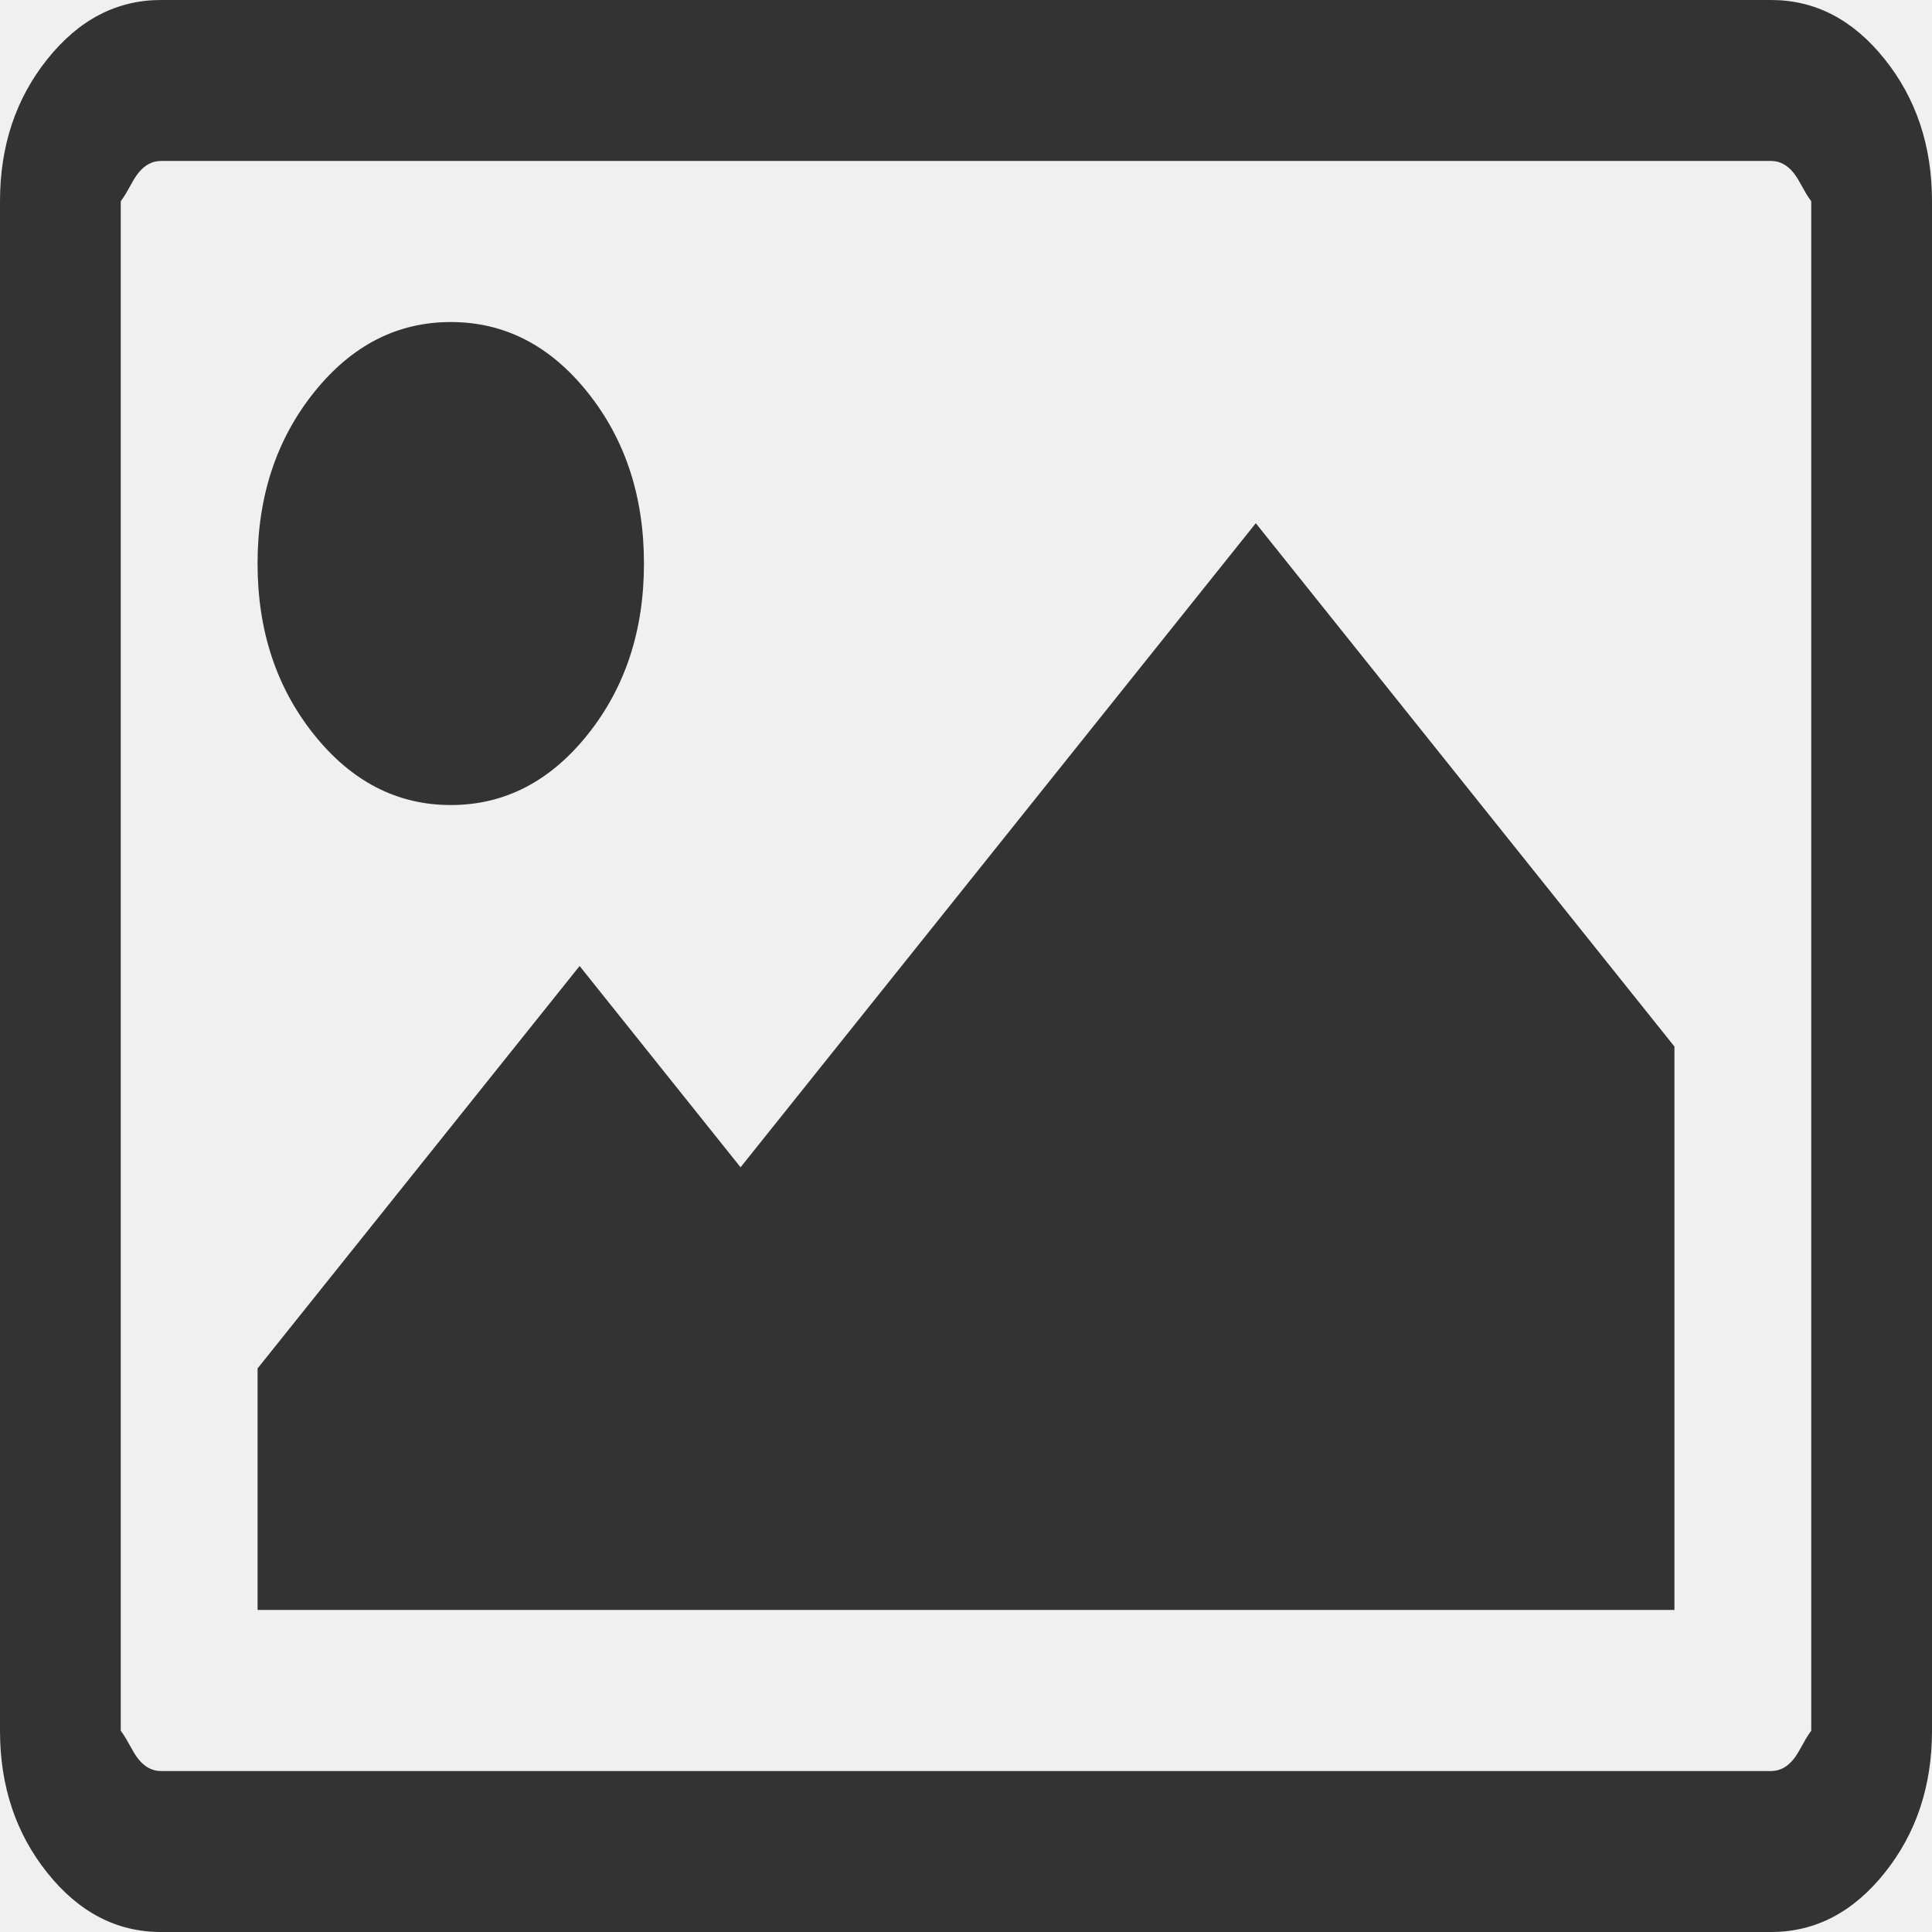
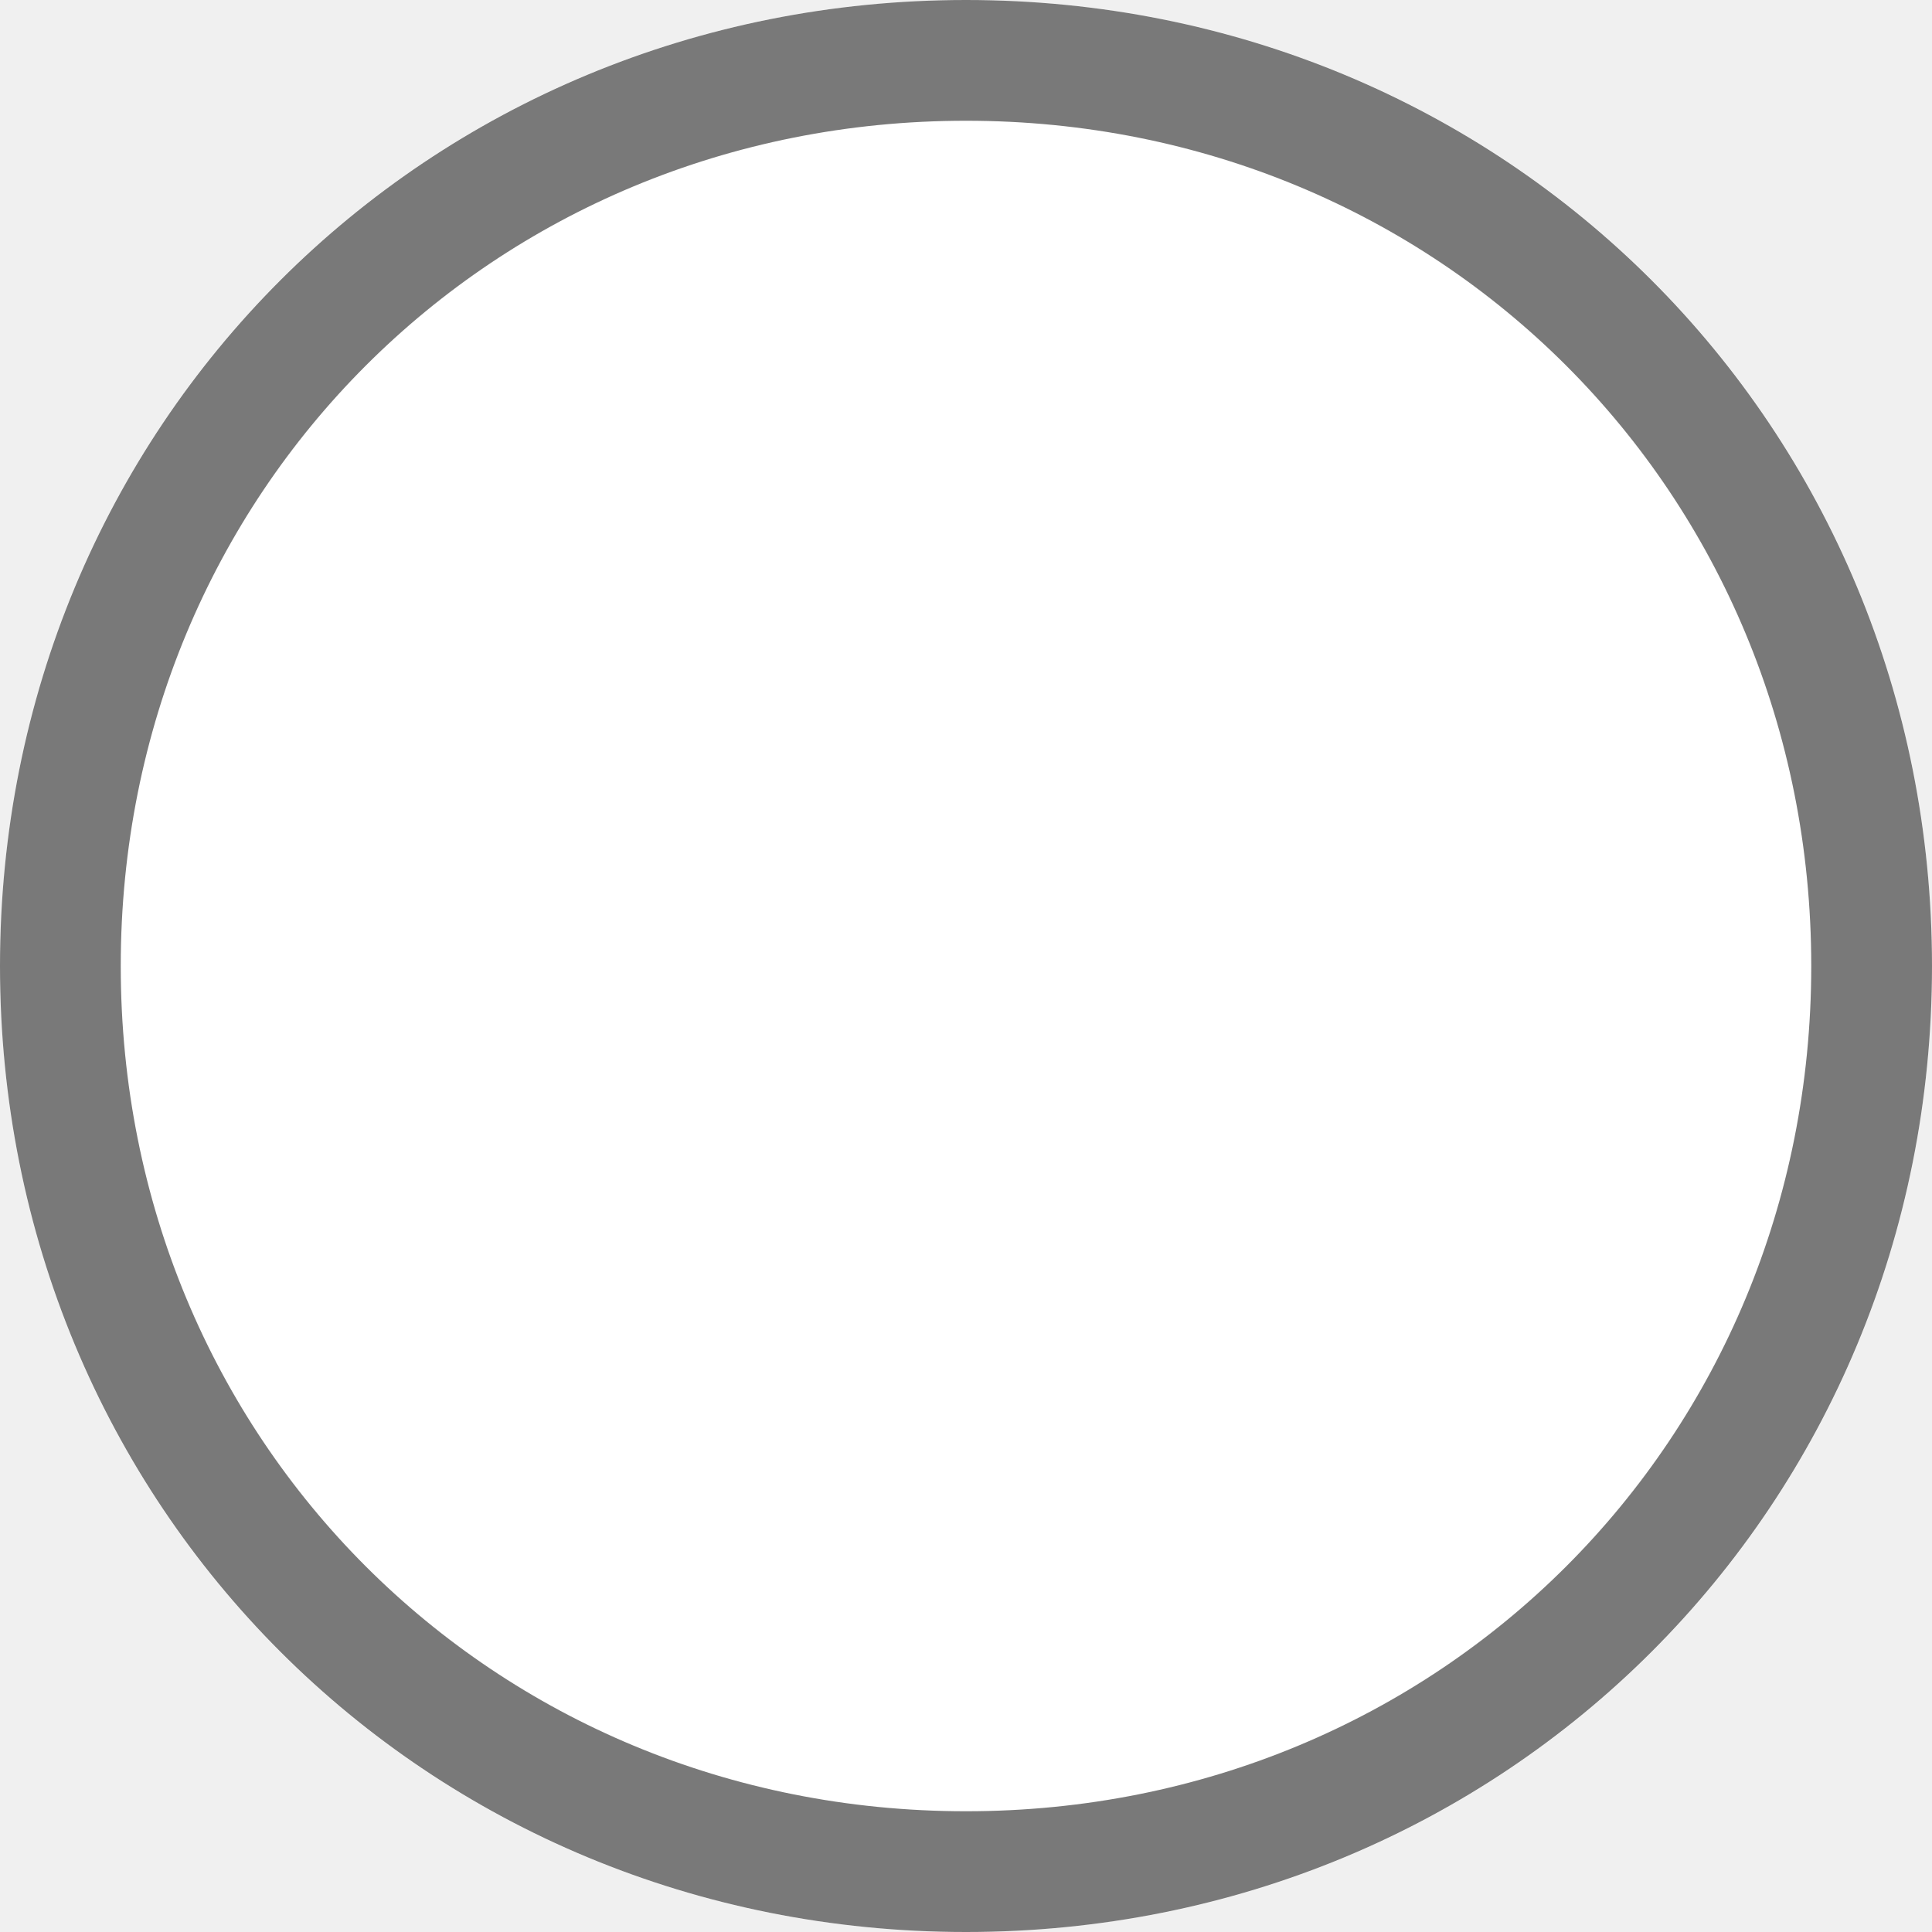
- <svg xmlns="http://www.w3.org/2000/svg" version="1.1" width="16px" height="16px">
-   <g transform="matrix(1 0 0 1 0 -3 )">
-     <path d="M 4.867 3.25  C 5.178 3.639  5.333 4.111  5.333 4.667  C 5.333 5.222  5.178 5.694  4.867 6.083  C 4.556 6.472  4.178 6.667  3.733 6.667  C 3.289 6.667  2.911 6.472  2.6 6.083  C 2.289 5.694  2.133 5.222  2.133 4.667  C 2.133 4.111  2.289 3.639  2.6 3.25  C 2.911 2.861  3.289 2.667  3.733 2.667  C 4.178 2.667  4.556 2.861  4.867 3.25  Z M 10.4 4.333  L 13.867 8.667  L 13.867 13.333  L 2.133 13.333  L 2.133 11.333  L 4.8 8  L 6.133 9.667  L 10.4 4.333  Z M 14.854 1.432  C 14.801 1.366  14.739 1.333  14.667 1.333  L 1.333 1.333  C 1.261 1.333  1.199 1.366  1.146 1.432  C 1.093 1.498  1.067 1.576  1 1.667  L 1 14.333  C 1.067 14.424  1.093 14.502  1.146 14.568  C 1.199 14.634  1.261 14.667  1.333 14.667  L 14.667 14.667  C 14.739 14.667  14.801 14.634  14.854 14.568  C 14.907 14.502  14.933 14.424  15 14.333  L 15 1.667  C 14.933 1.576  14.907 1.498  14.854 1.432  Z M 15.608 0.49  C 15.869 0.816  16 1.208  16 1.667  L 16 14.333  C 16 14.792  15.869 15.184  15.608 15.51  C 15.347 15.837  15.033 16  14.667 16  L 1.333 16  C 0.967 16  0.653 15.837  0.392 15.51  C 0.131 15.184  0 14.792  0 14.333  L 0 1.667  C 0 1.208  0.131 0.816  0.392 0.49  C 0.653 0.163  0.967 0  1.333 0  L 14.667 0  C 15.033 0  15.347 0.163  15.608 0.49  Z " fill-rule="nonzero" fill="#333333" stroke="none" transform="matrix(1 0 0 1 0 3 )" />
-   </g>
+ <svg xmlns="http://www.w3.org/2000/svg" version="1.1" width="16px" height="16px" viewBox="216 438  16 16">
+   <path d="M 224 438  C 228.48 438  232 441.52  232 446  C 232 450.48  228.48 454  224 454  C 219.52 454  216 450.48  216 446  C 216 441.52  219.52 438  224 438  Z " fill-rule="nonzero" fill="#ffffff" stroke="none" />
+   <path d="M 224 438.5  C 228.2 438.5  231.5 441.8  231.5 446  C 231.5 450.2  228.2 453.5  224 453.5  C 219.8 453.5  216.5 450.2  216.5 446  C 216.5 441.8  219.8 438.5  224 438.5  Z " stroke-width="1" stroke="#797979" fill="none" />
</svg>
